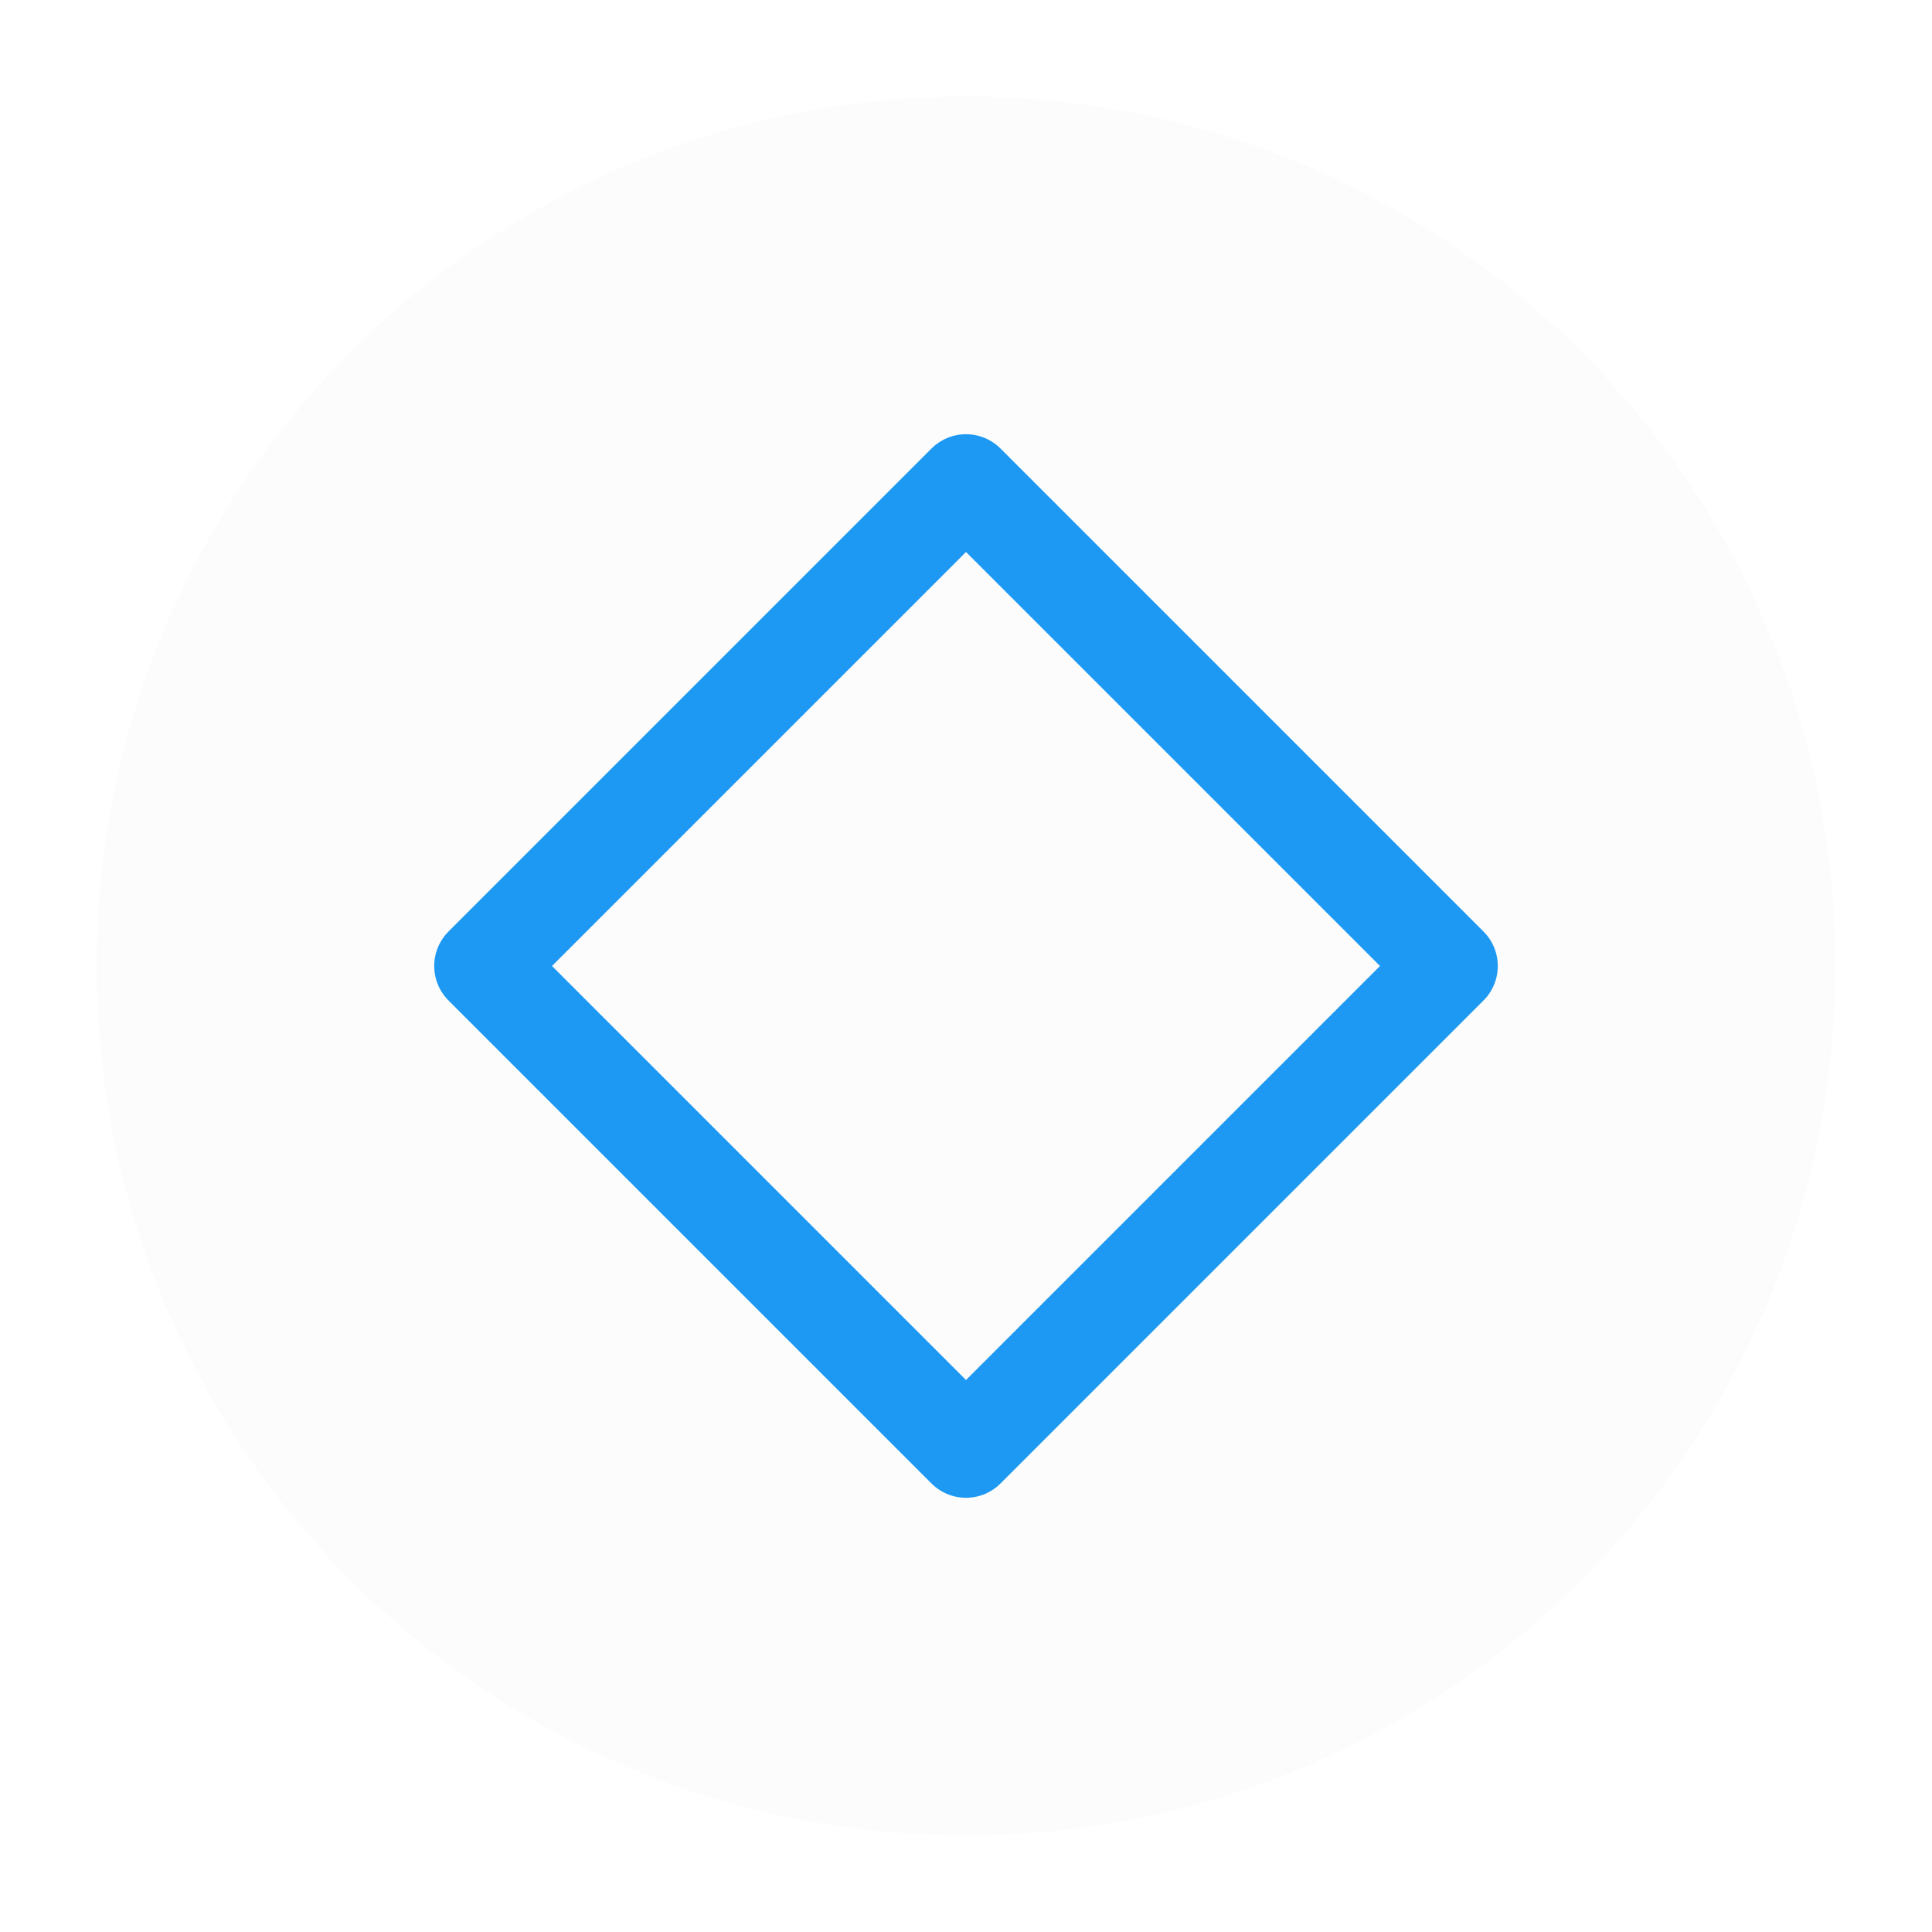
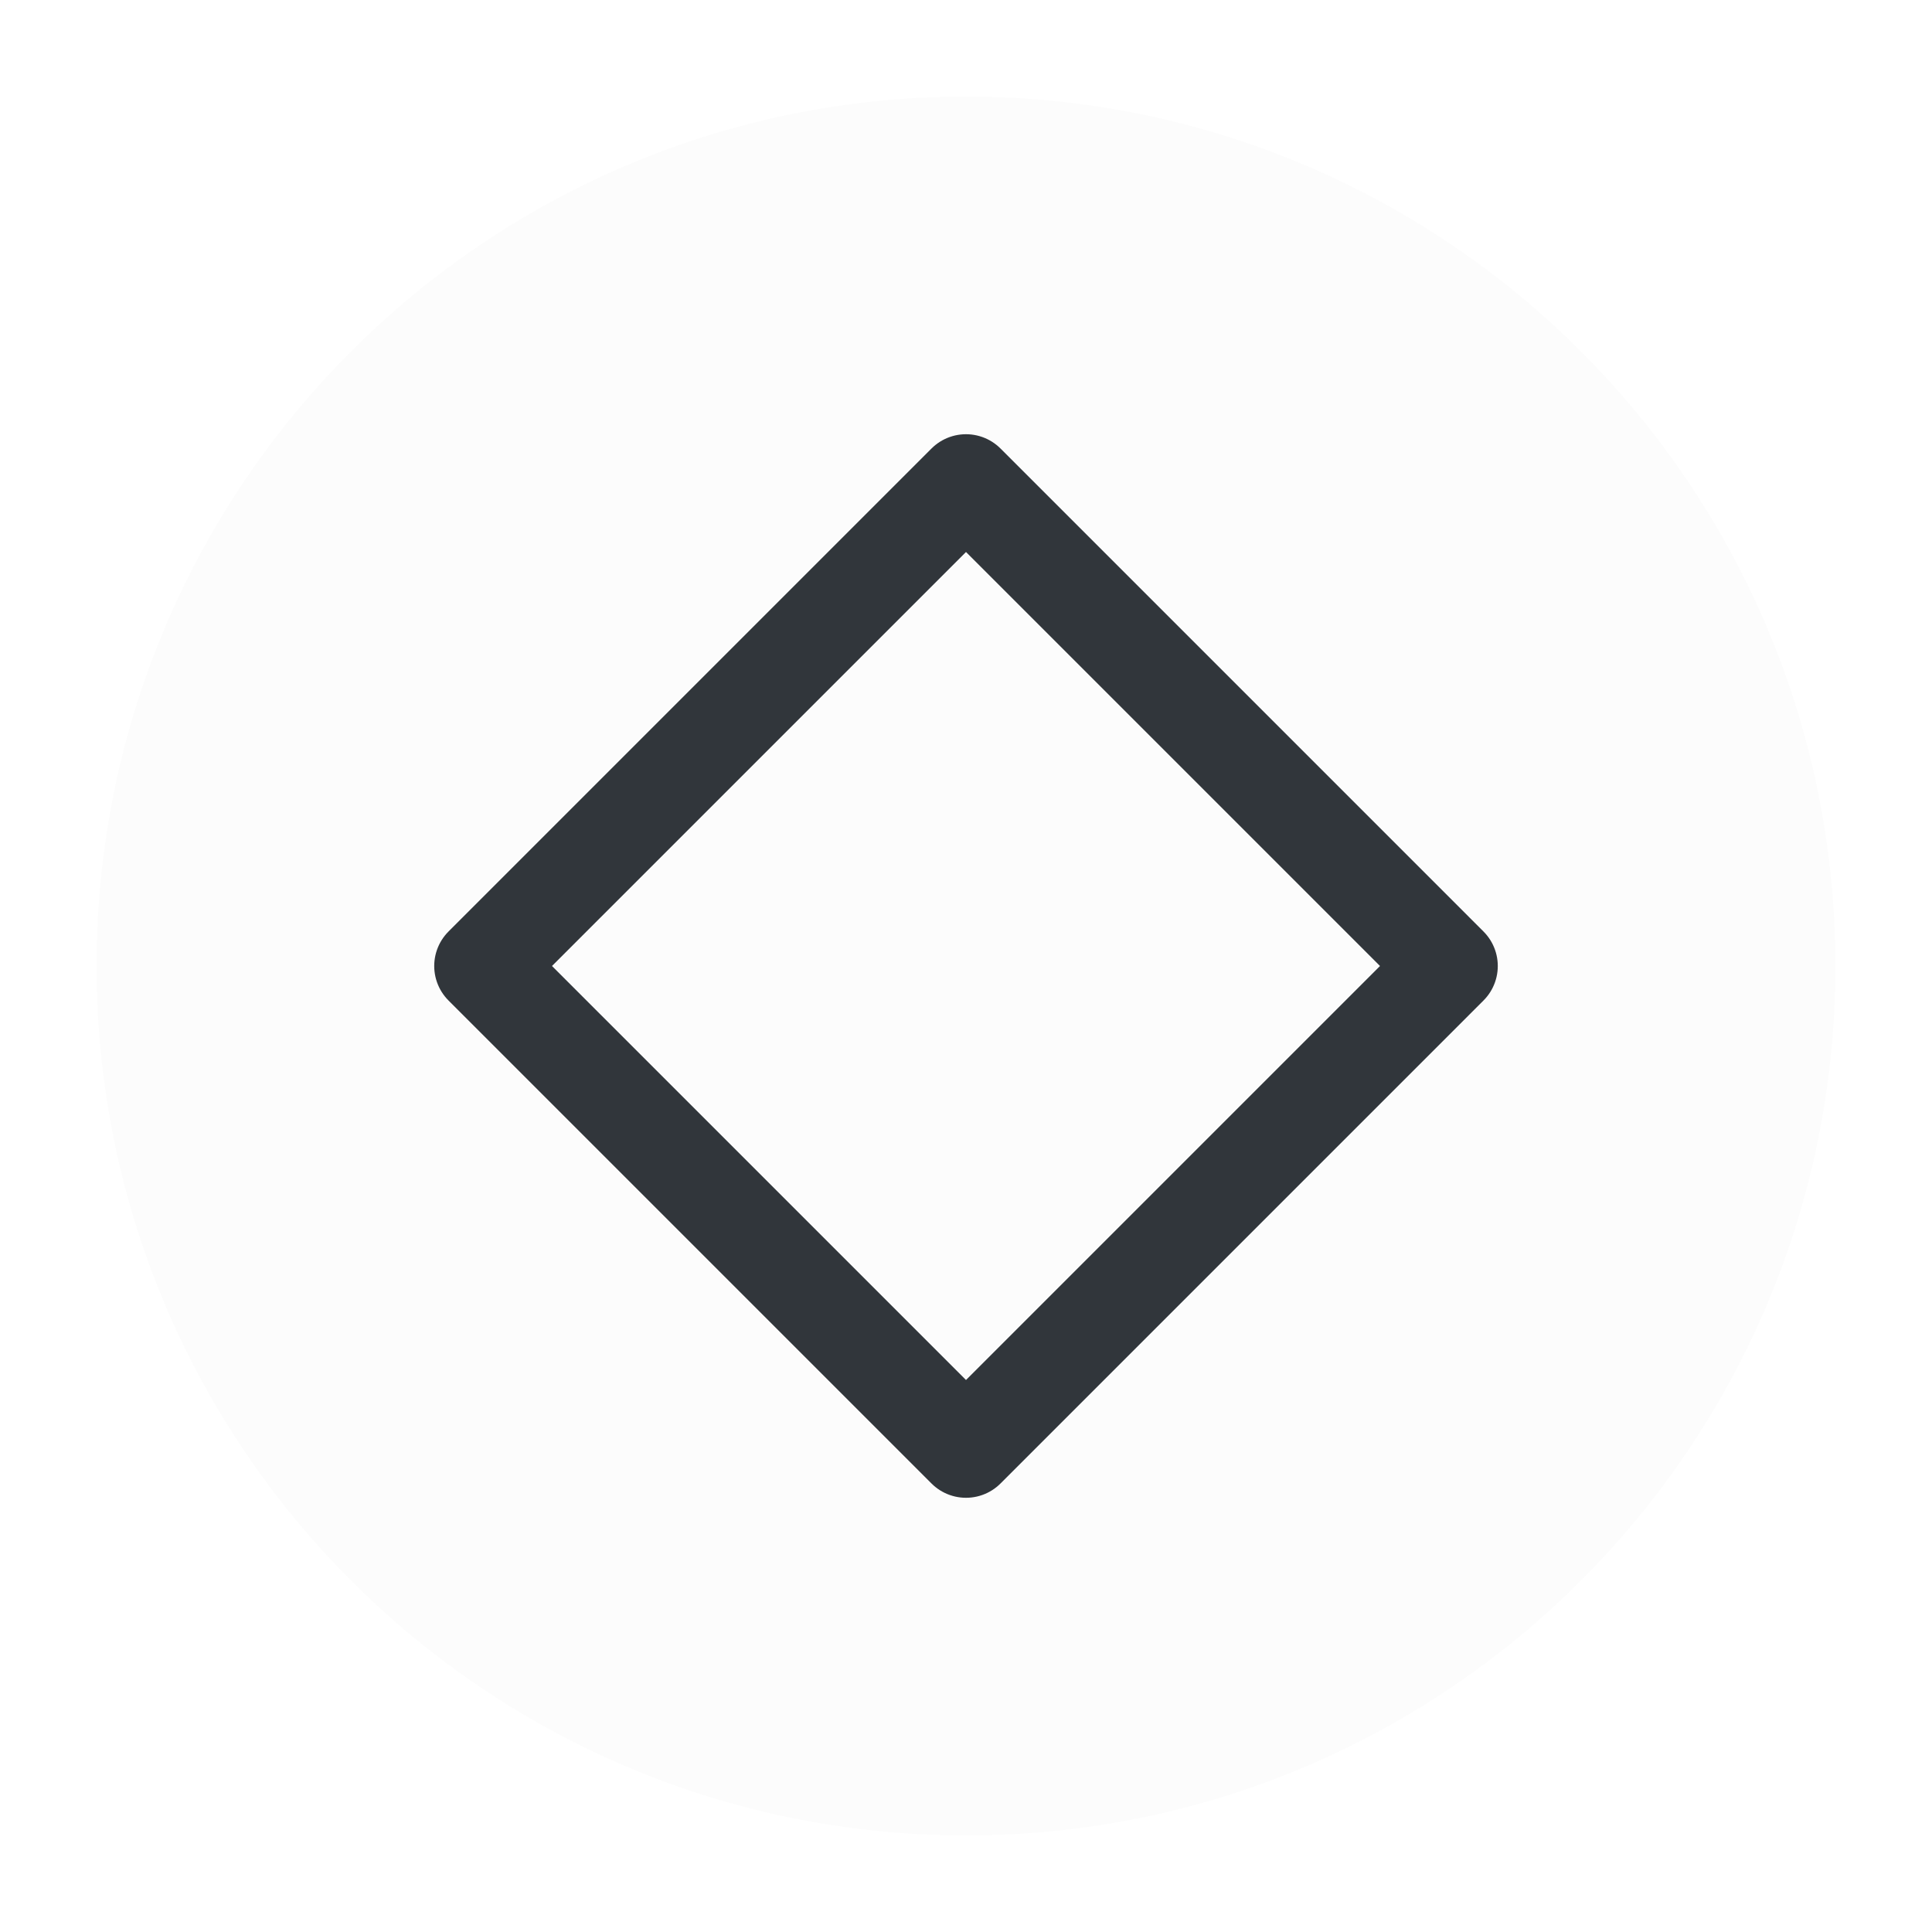
<svg xmlns="http://www.w3.org/2000/svg" viewBox="0 0 50 50" version="1.2" baseProfile="tiny">
  <defs>
</defs>
  <g fill="none" stroke="black" stroke-width="1" fill-rule="evenodd" stroke-linecap="square" stroke-linejoin="bevel">
    <g fill="#fcfcfc" fill-opacity="1" stroke="none" transform="matrix(2.5,0,0,2.5,2.5,2.5)" font-family="Noto Sans" font-size="10" font-weight="400" font-style="normal">
      <circle cx="9" cy="9" r="9" />
    </g>
-     <g fill="none" stroke="#1d99f3" stroke-opacity="1" stroke-width="1.01" stroke-linecap="round" stroke-linejoin="round" transform="matrix(2.5,0,0,2.5,2.5,2.5)" font-family="Noto Sans" font-size="10" font-weight="400" font-style="normal">
+     <g fill="none" stroke="#31363b" stroke-opacity="1" stroke-width="1.01" stroke-linecap="round" stroke-linejoin="round" transform="matrix(2.5,0,0,2.5,2.5,2.5)" font-family="Noto Sans" font-size="10" font-weight="400" font-style="normal">
      <path vector-effect="none" fill-rule="evenodd" d="M4,9 L9,4 L14,9 L9,14 L4,9" />
    </g>
    <g fill="none" stroke="#000000" stroke-opacity="1" stroke-width="1" stroke-linecap="square" stroke-linejoin="bevel" transform="matrix(1,0,0,1,0,0)" font-family="Noto Sans" font-size="10" font-weight="400" font-style="normal">
</g>
  </g>
</svg>
